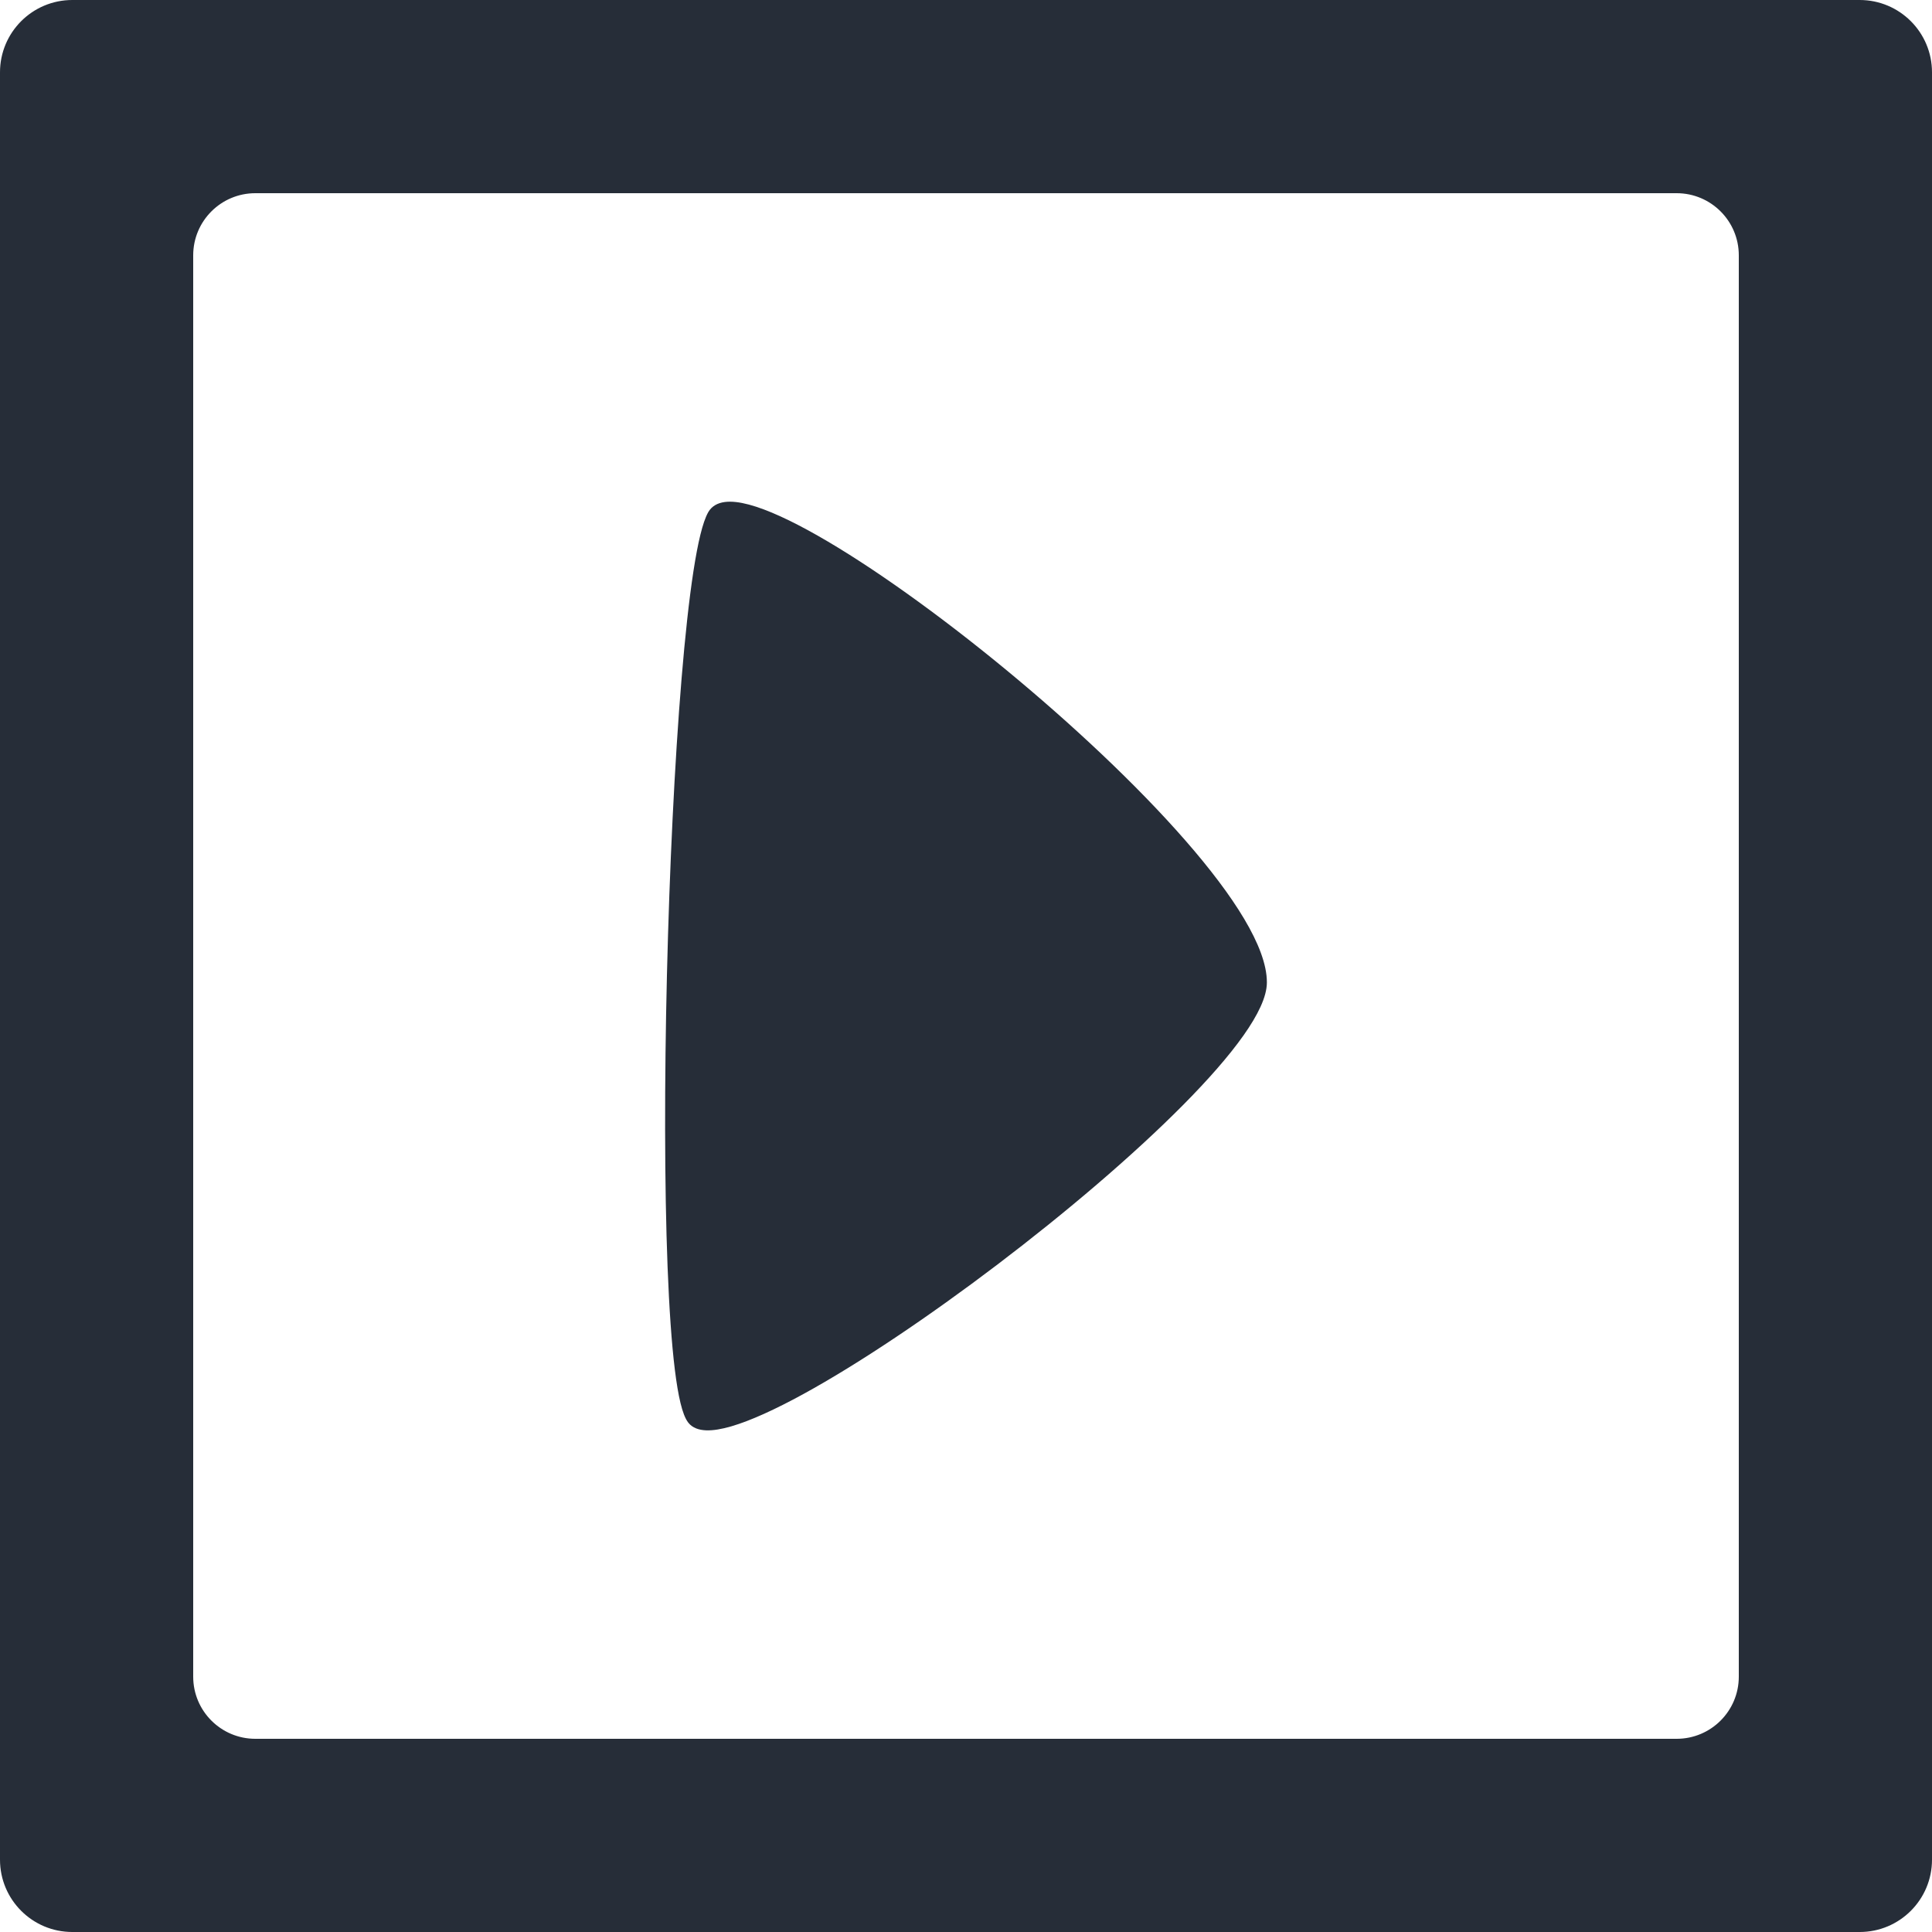
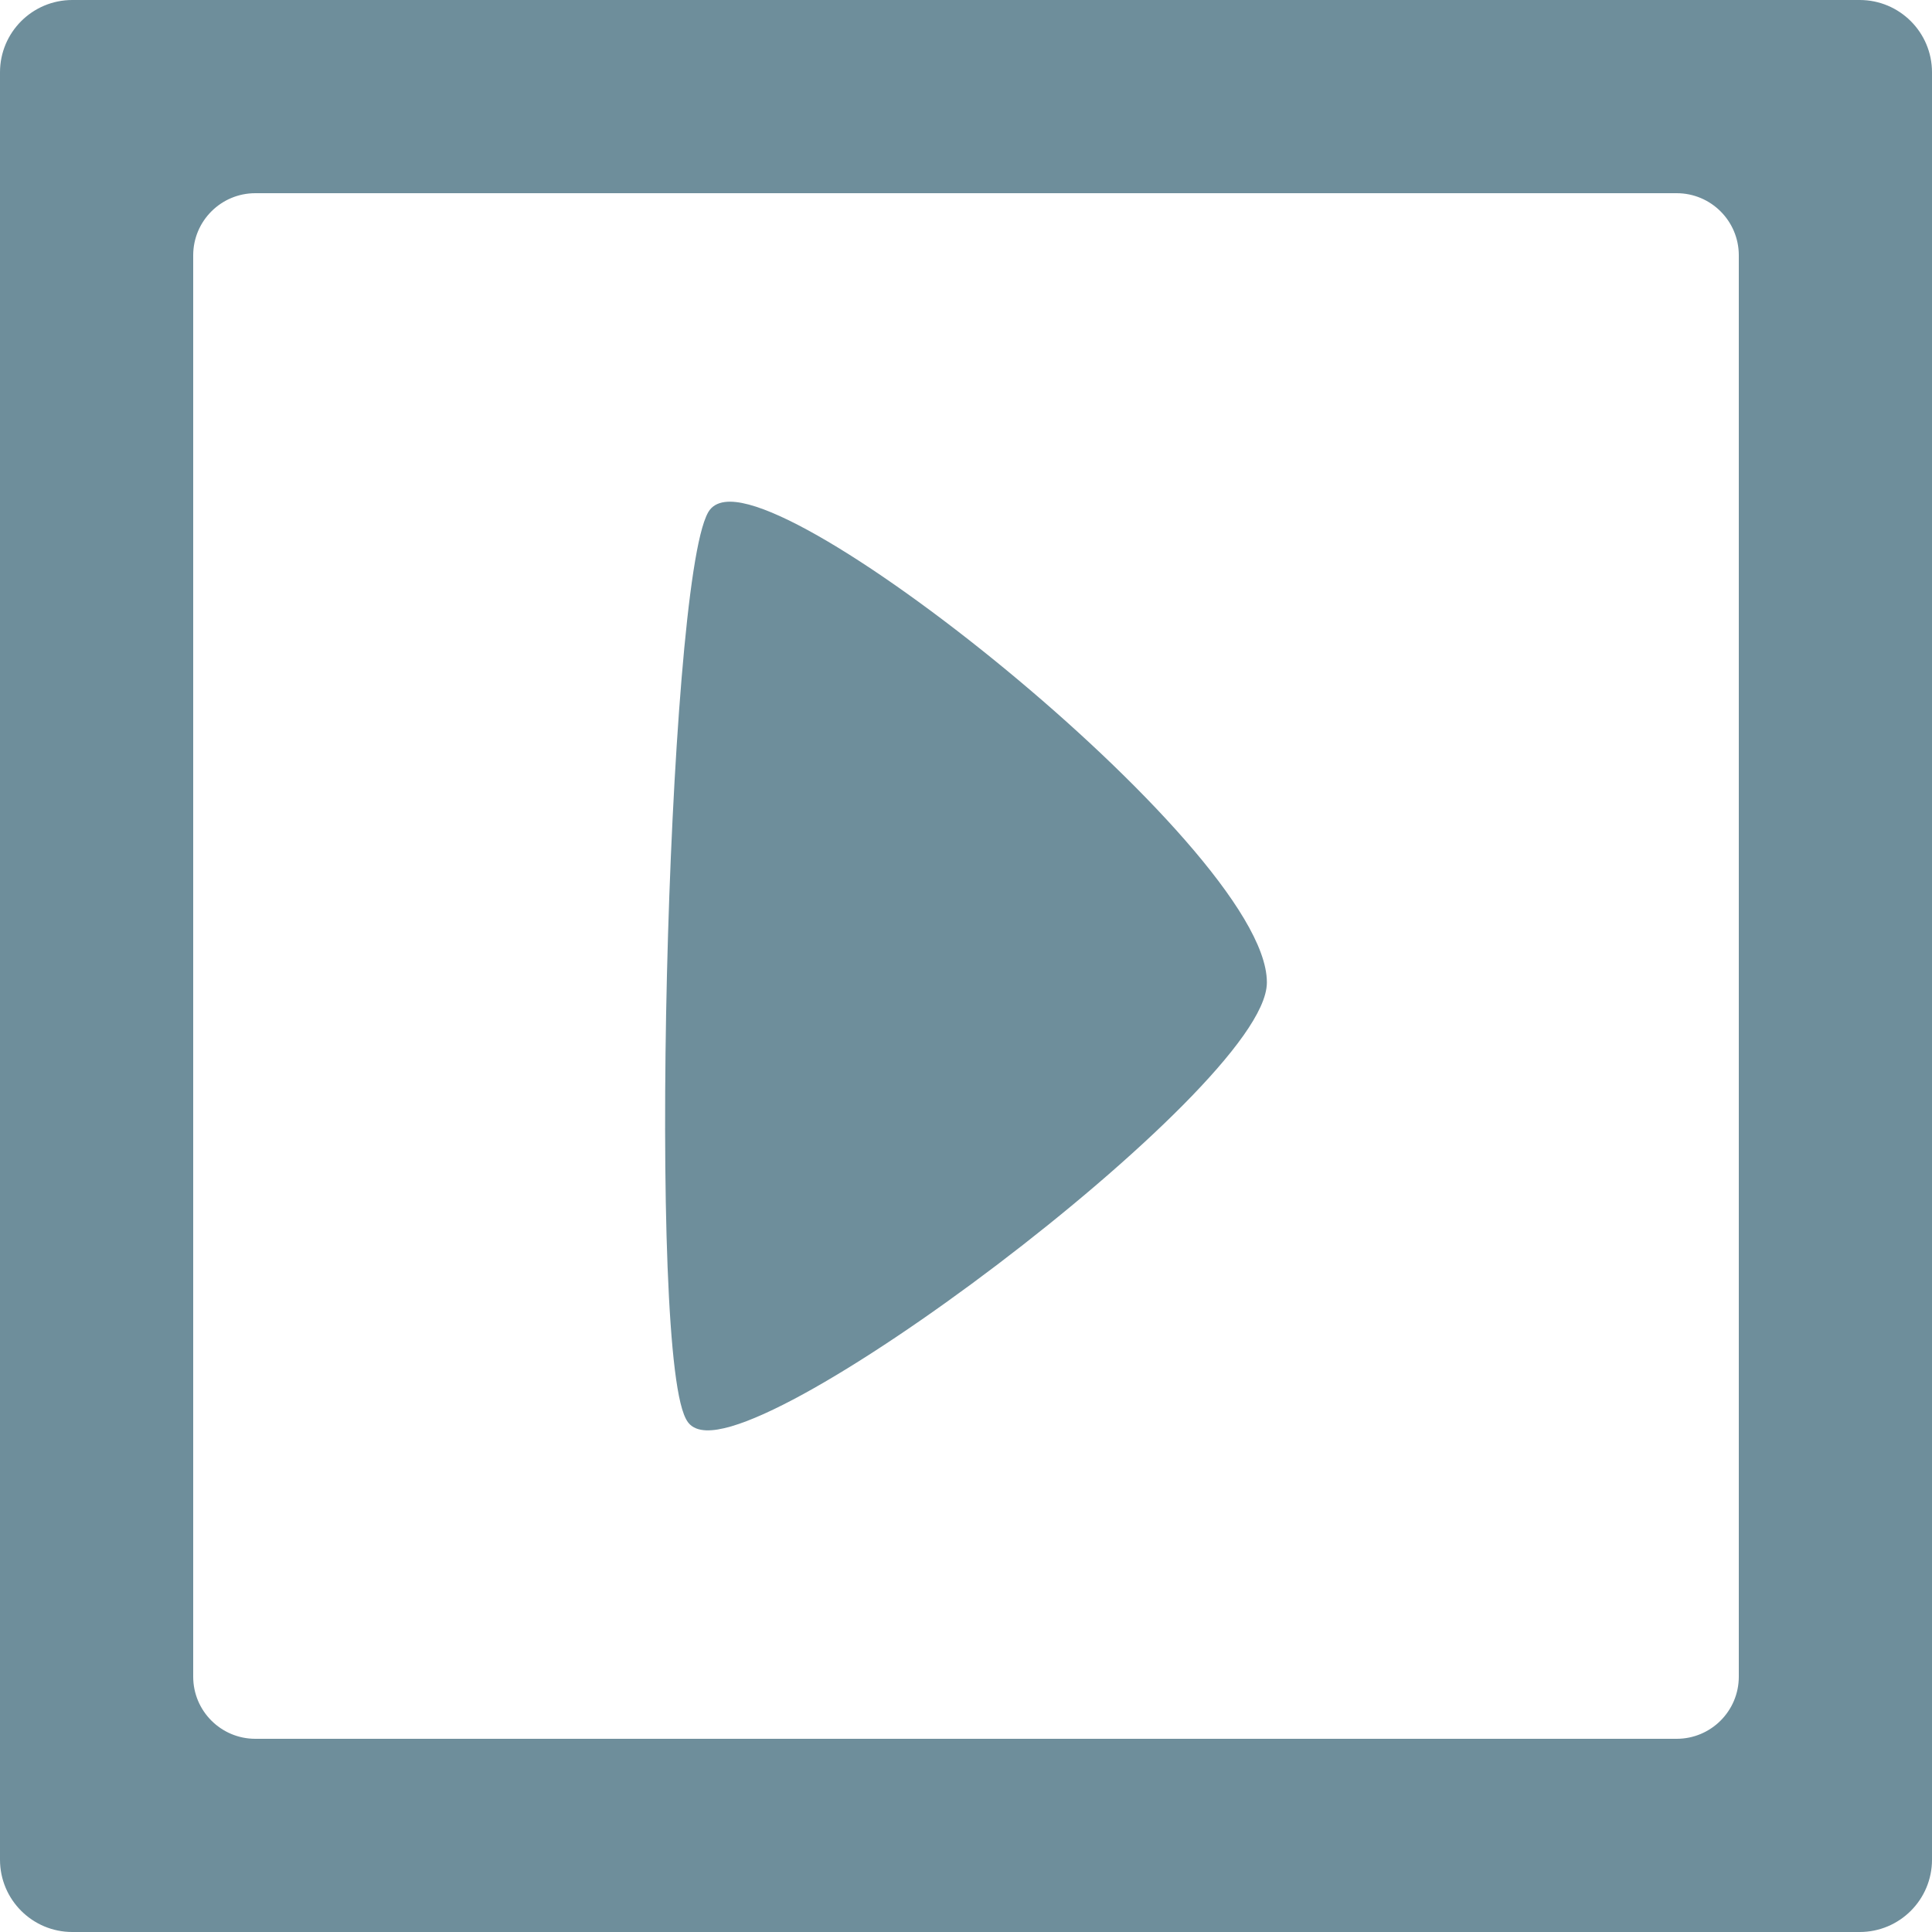
<svg xmlns="http://www.w3.org/2000/svg" viewBox="0 0 190 190">
  <g id="Layer_2" data-name="Layer 2">
    <g id="Layer_4" data-name="Layer 4">
      <g>
-         <path d="M70.09,50.61c3.88-6.78,54,33,54,46,0,10-51.5,48.63-56,43C64.09,134.61,66.09,57.61,70.09,50.61Z" fill="#262d38" stroke="#262d38" stroke-miterlimit="10" />
-         <path d="M.5,7.11V182.89a6.61,6.61,0,0,0,6.61,6.61H182.89a6.61,6.61,0,0,0,6.61-6.61V7.11A6.61,6.61,0,0,0,182.89.5H7.11A6.61,6.61,0,0,0,.5,7.11ZM164.89,171.5H25.11a6.61,6.61,0,0,1-6.61-6.61V25.11a6.61,6.61,0,0,1,6.61-6.61H164.89a6.61,6.61,0,0,1,6.61,6.61V164.89A6.61,6.61,0,0,1,164.89,171.5Z" fill="#262d38" stroke="#262d38" stroke-miterlimit="10" />
+         <path d="M70.09,50.61c3.88-6.78,54,33,54,46,0,10-51.5,48.63-56,43C64.09,134.61,66.09,57.61,70.09,50.61Z" fill="#6e8e9b" stroke="#6e8e9b" stroke-miterlimit="10" />
+         <path d="M.5,7.11V182.89a6.61,6.61,0,0,0,6.61,6.61H182.89a6.61,6.61,0,0,0,6.61-6.61V7.11A6.61,6.61,0,0,0,182.89.5H7.11A6.61,6.61,0,0,0,.5,7.11ZM164.89,171.5H25.11a6.61,6.61,0,0,1-6.61-6.61V25.11a6.61,6.61,0,0,1,6.61-6.61H164.89a6.61,6.61,0,0,1,6.61,6.61V164.89A6.61,6.61,0,0,1,164.89,171.5Z" fill="#6e8e9b" stroke="#6e8e9b" stroke-miterlimit="10" />
      </g>
    </g>
  </g>
</svg>
